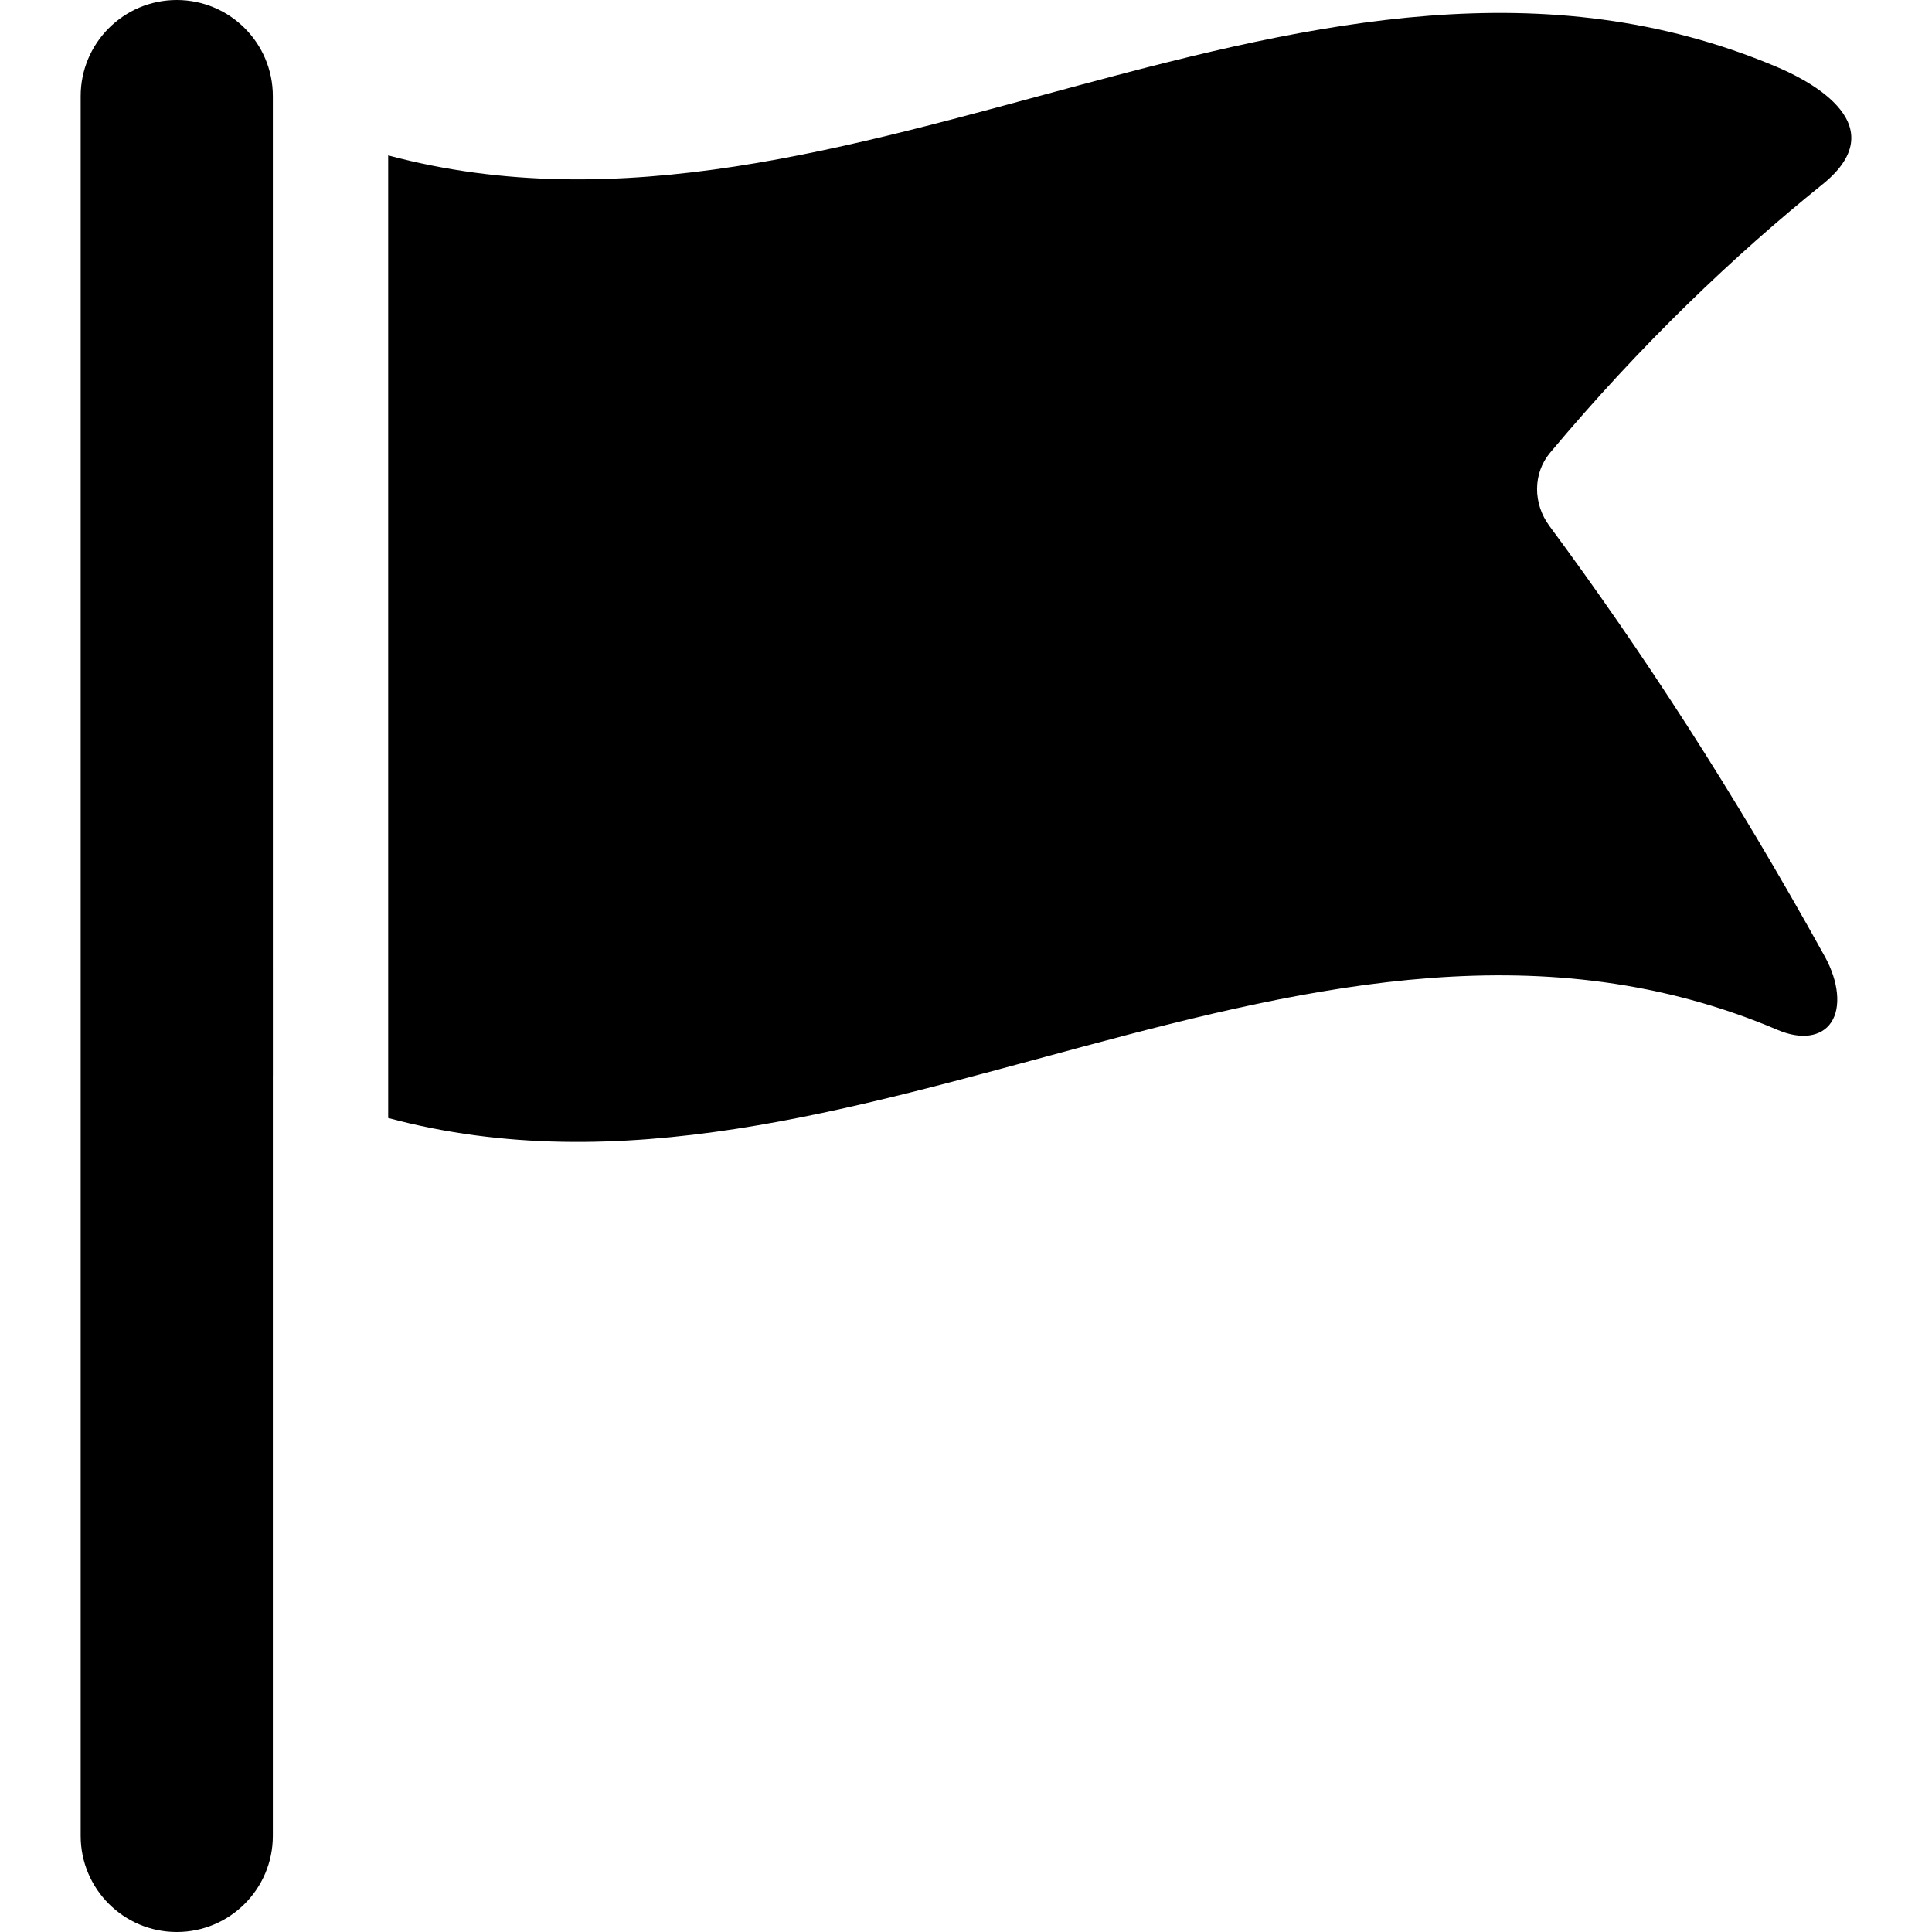
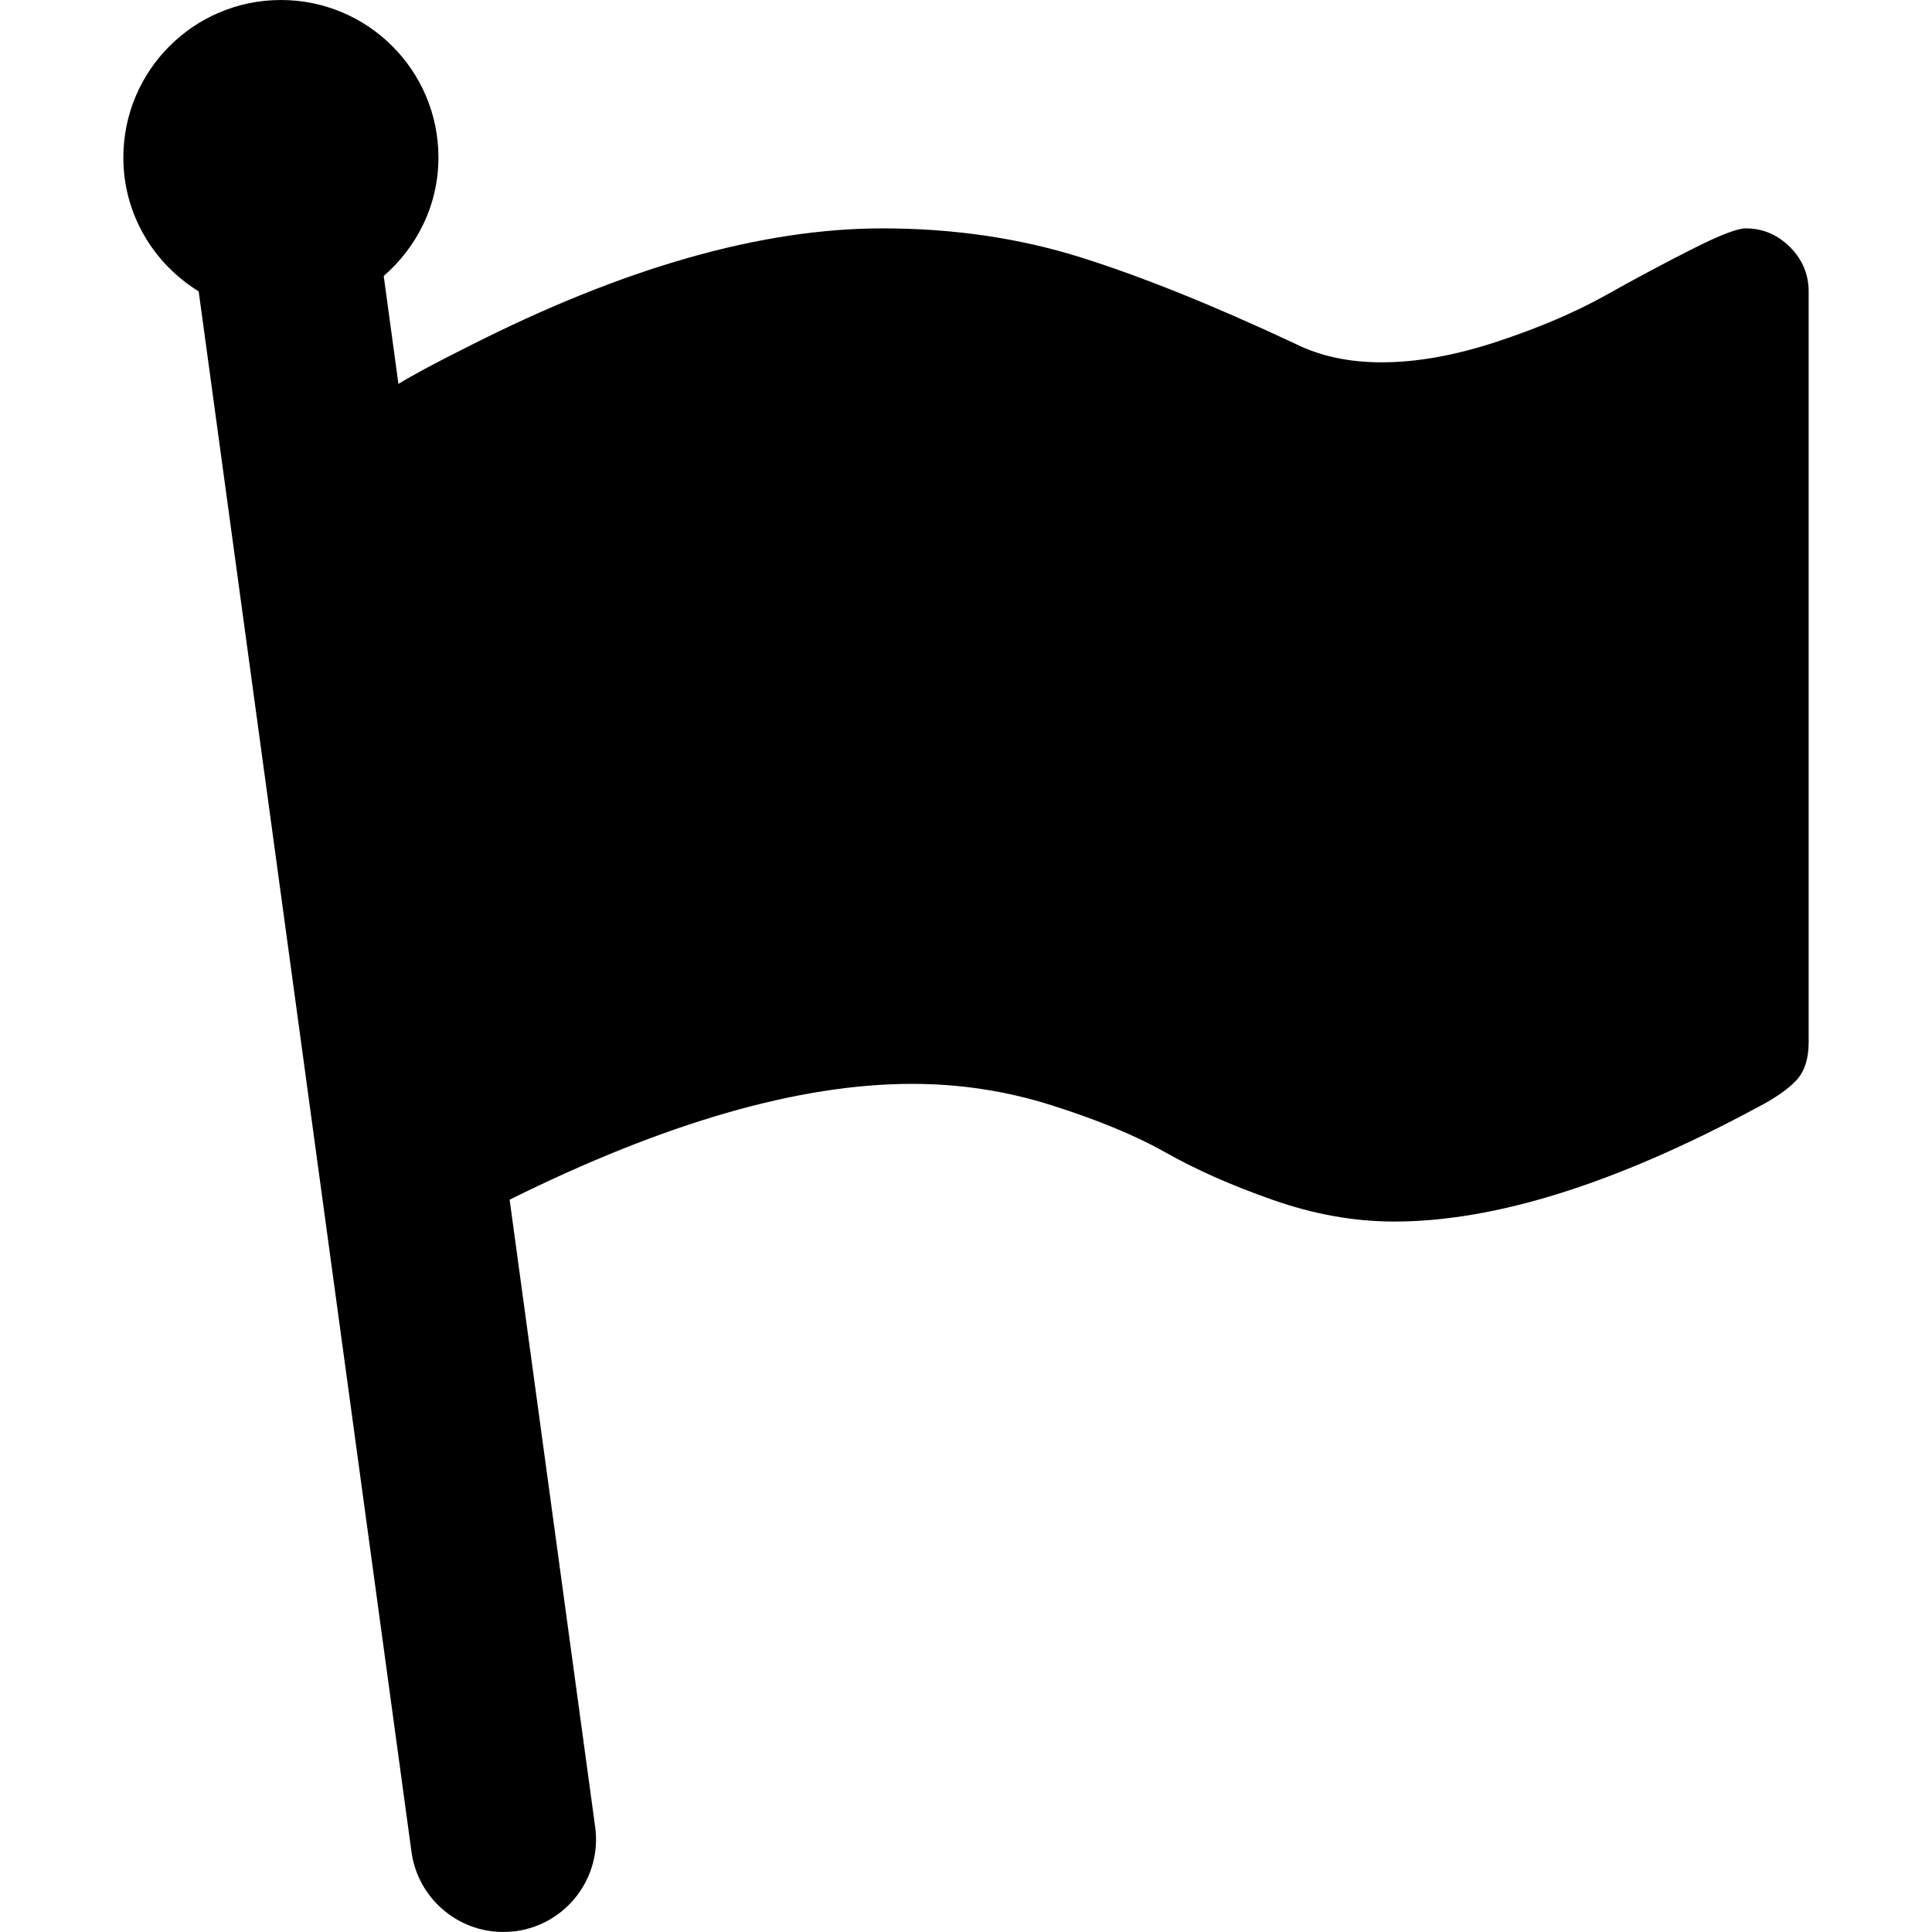
- <svg xmlns="http://www.w3.org/2000/svg" version="1.1" id="Capa_1" x="0px" y="0px" viewBox="0 0 301.596 301.596" style="enable-background:new 0 0 301.596 301.596;" xml:space="preserve">
+ <svg xmlns="http://www.w3.org/2000/svg" version="1.1" id="Capa_1" x="0px" y="0px" width="52.112px" height="52.111px" viewBox="0 0 52.112 52.111" style="enable-background:new 0 0 52.112 52.111;" xml:space="preserve">
  <g>
-     <path d="M42.594,15c0-8.284-6.716-15-15-15c-8.284,0-15,6.716-15,15v271.596c0,8.284,6.716,15,15,15c8.284,0,15-6.716,15-15   V167.878c0.001,0.001,0.003,0.001,0.004,0.002L42.594,15z" />
-     <path d="M241.884,82.119c-2.612-3.511-2.582-8.23,0.073-11.421c14.179-16.938,28.766-30.829,42.537-41.913   c12.138-9.769-3.688-16.893-7.238-18.387C205.001-20.024,132.811,43.637,60.598,24.255v150.269   c72.321,19.395,144.643-44.541,216.963-13.724c3.53,1.495,6.753,1.127,8.306-1.213c1.553-2.331,1.167-6.335-0.995-10.258   C270.543,123.431,256.213,101.49,241.884,82.119z" />
+     <g>
+       <path d="M48.283,6.665c-0.338-0.336-0.735-0.505-1.196-0.505c-0.229,0-0.712,0.188-1.444,0.559    c-0.735,0.372-1.517,0.786-2.337,1.248c-0.823,0.459-1.797,0.875-2.922,1.247c-1.123,0.371-2.162,0.559-3.119,0.559    c-0.885,0-1.663-0.168-2.336-0.505C32.7,8.224,30.76,7.445,29.115,6.931c-1.646-0.513-3.416-0.771-5.311-0.771    c-3.272,0-6.999,1.064-11.177,3.188c-0.862,0.43-1.48,0.763-1.88,1.007L10.35,7.444c0.897-0.779,1.476-1.914,1.476-3.195    C11.826,1.902,9.924,0,7.577,0s-4.25,1.902-4.25,4.249c0,1.531,0.818,2.862,2.032,3.61l5.74,42.09    c0.171,1.253,1.243,2.162,2.474,2.162c0.112,0,0.226-0.009,0.341-0.021c1.368-0.188,2.326-1.447,2.139-2.815l-2.307-16.916    c4.186-2.077,7.807-3.124,10.853-3.124c1.293,0,2.554,0.191,3.783,0.583c1.23,0.391,2.254,0.813,3.067,1.272    c0.812,0.461,1.773,0.887,2.88,1.274c1.107,0.39,2.2,0.585,3.279,0.585c2.726,0,5.989-1.027,9.796-3.08    c0.478-0.248,0.827-0.492,1.049-0.73c0.222-0.239,0.332-0.58,0.332-1.021V7.86C48.785,7.401,48.618,7.002,48.283,6.665z" />
+     </g>
  </g>
  <g>
</g>
  <g>
</g>
  <g>
</g>
  <g>
</g>
  <g>
</g>
  <g>
</g>
  <g>
</g>
  <g>
</g>
  <g>
</g>
  <g>
</g>
  <g>
</g>
  <g>
</g>
  <g>
</g>
  <g>
</g>
  <g>
</g>
</svg>
